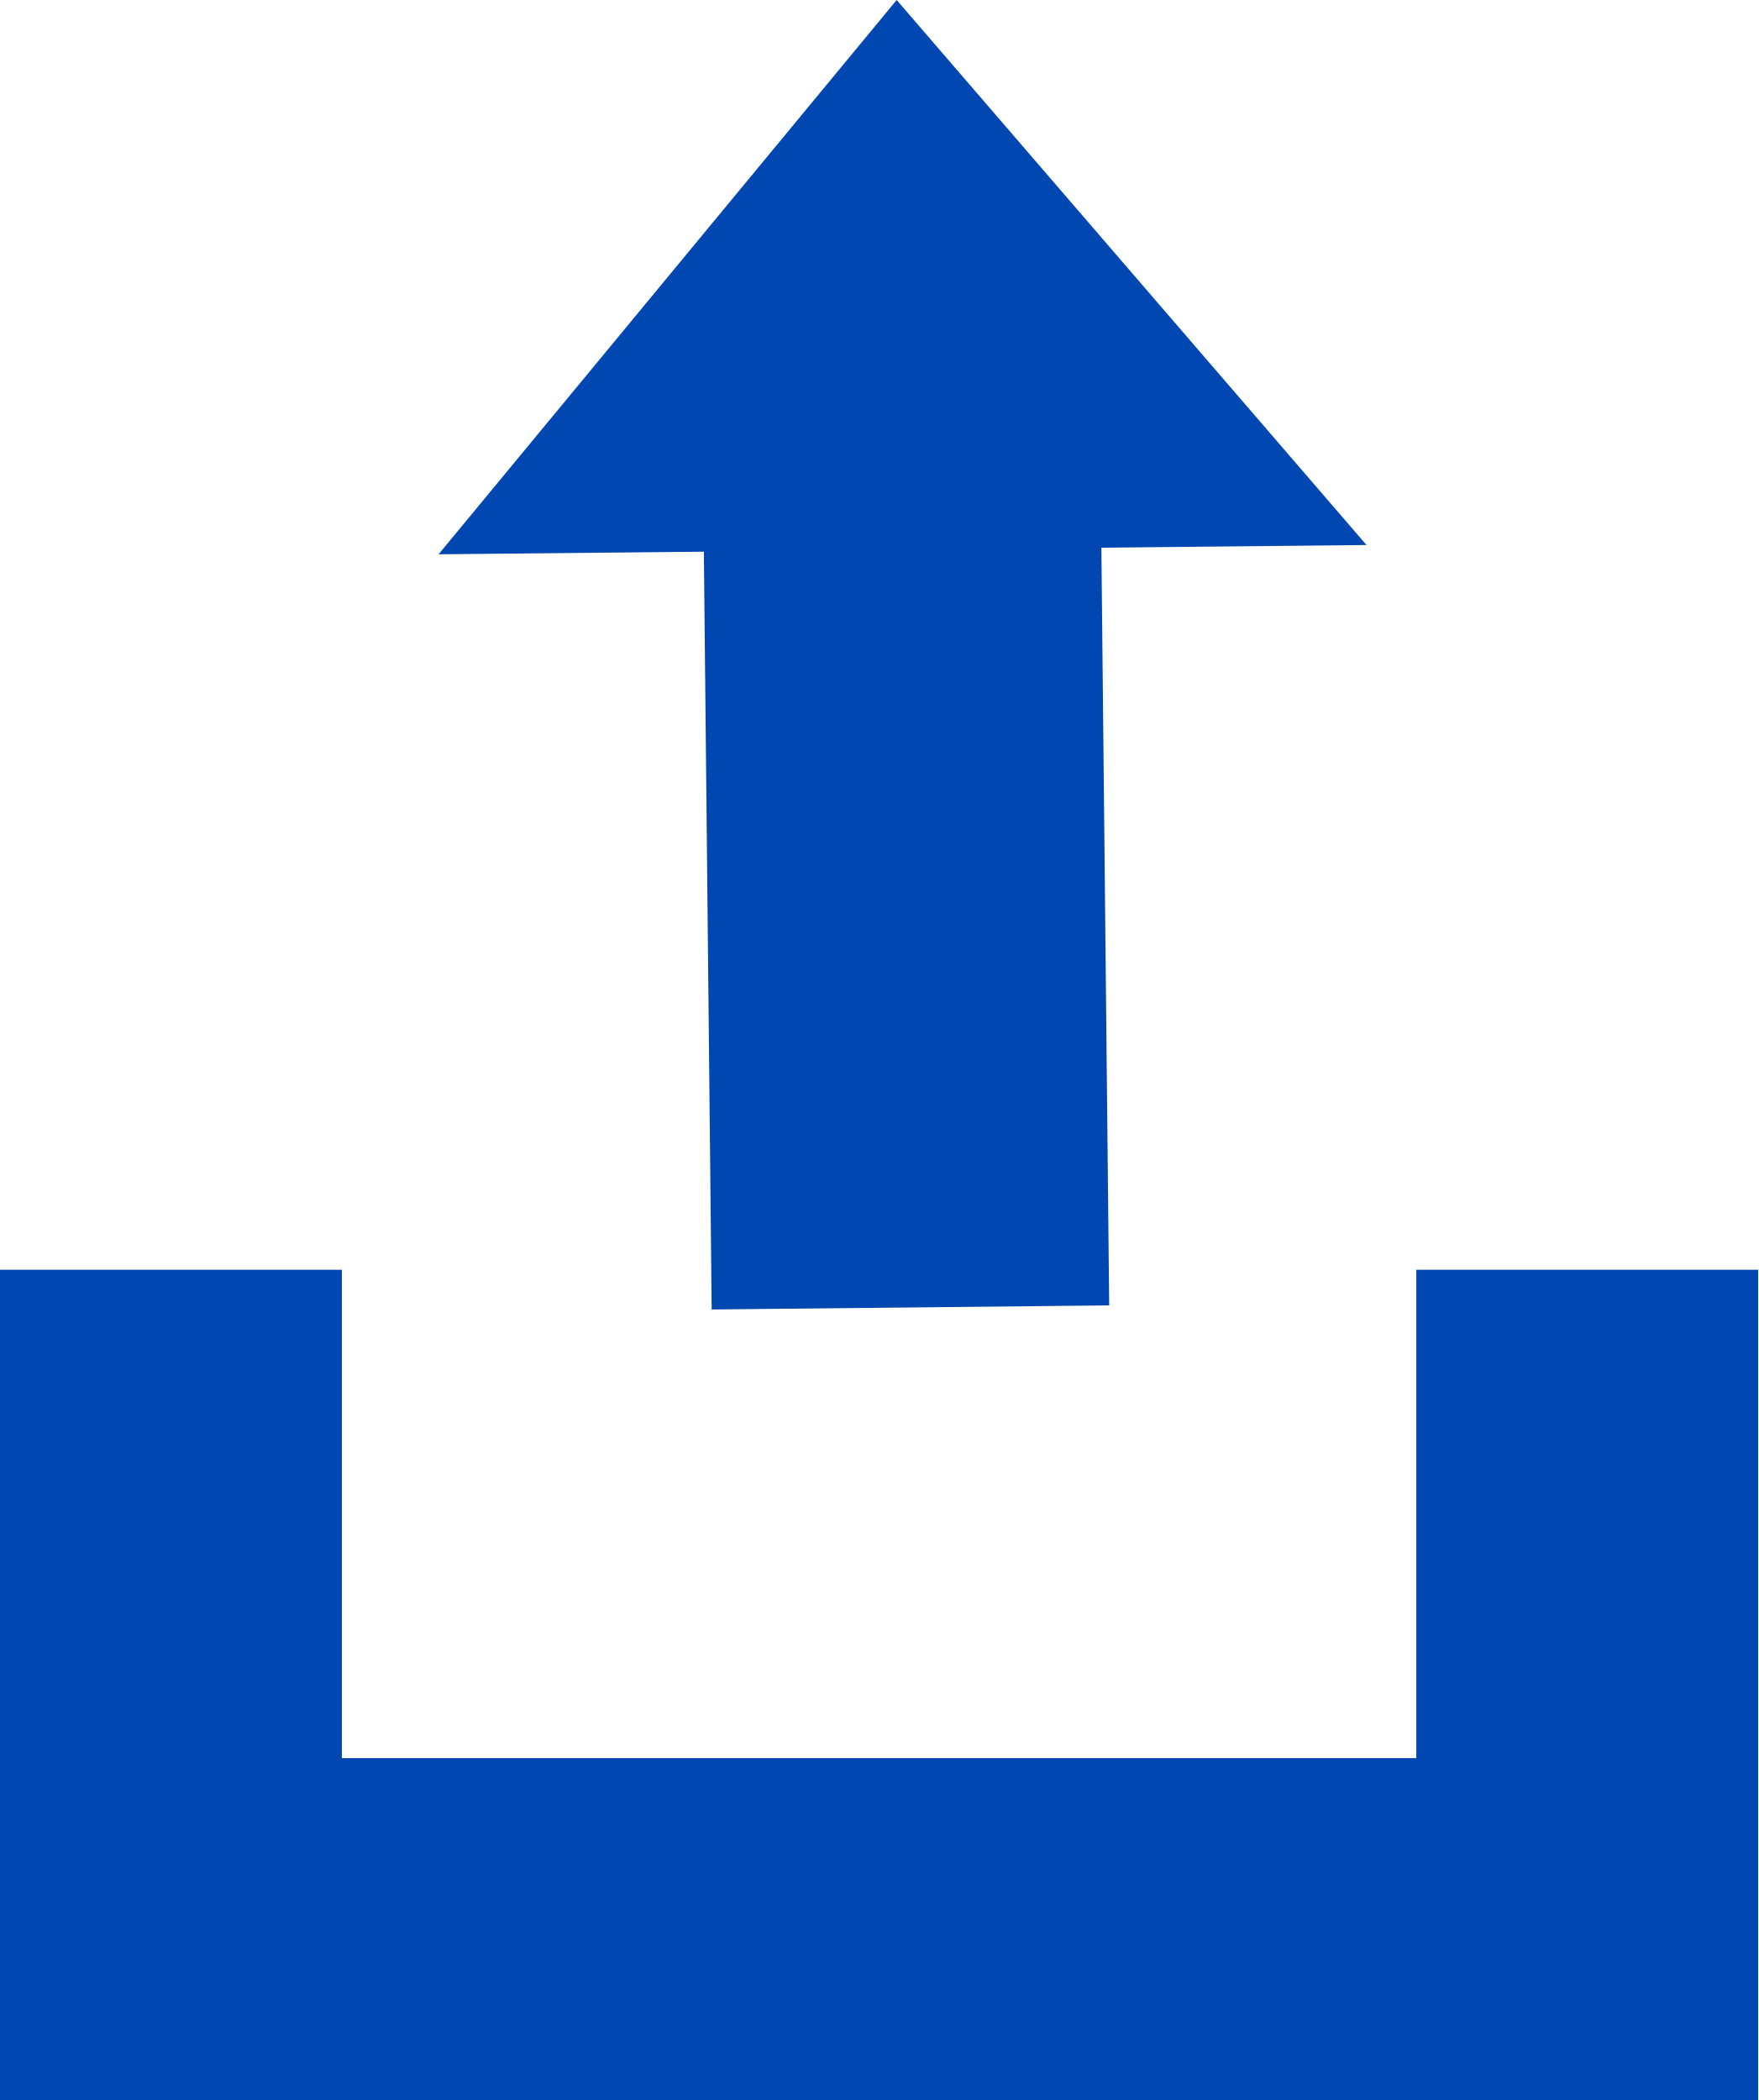
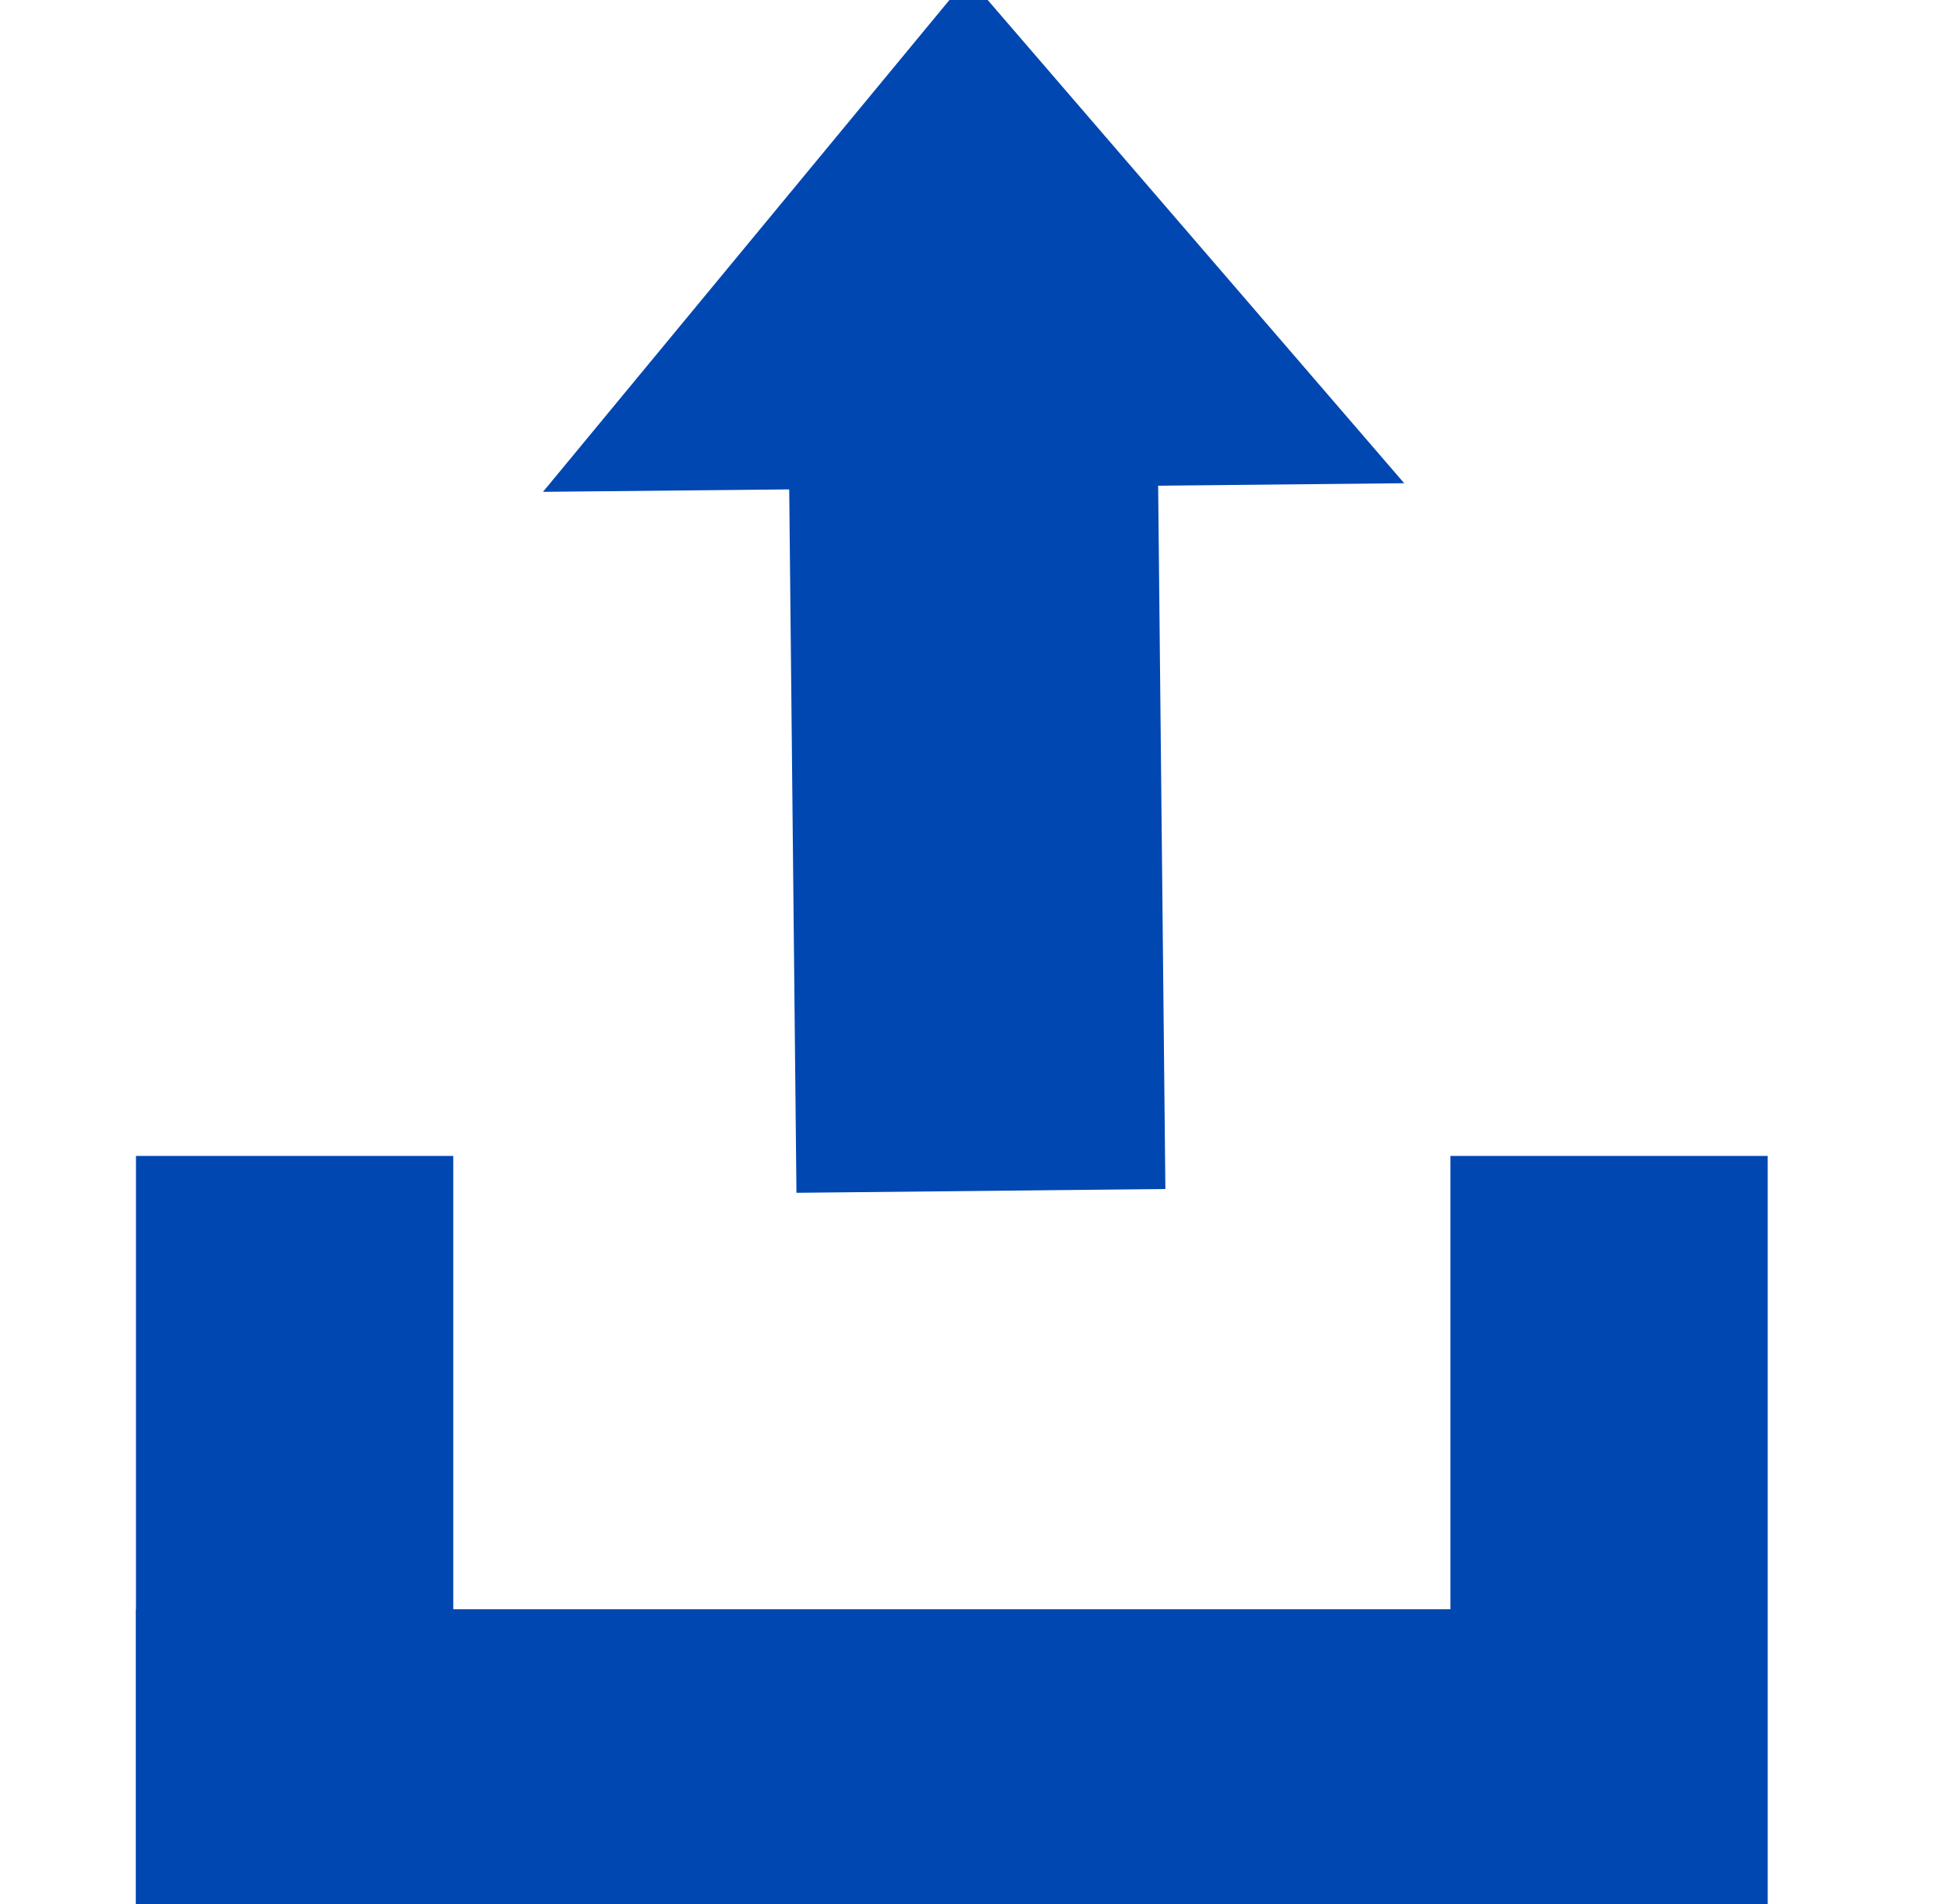
- <svg xmlns="http://www.w3.org/2000/svg" id="Ebene_2" data-name="Ebene 2" viewBox="0 0 36 43">
-   <defs>
-     <style>
-       .cls-1 {
-         fill: #0147b1;
-         stroke-width: 0px;
-       }
-     </style>
-   </defs>
-   <g id="Ebene_1-2" data-name="Ebene 1">
-     <rect class="cls-1" x="14.47" y="8.68" width="8.14" height="18.1" transform="translate(37.27 35.26) rotate(179.41)" />
-     <polygon class="cls-1" points="18.36 0 8.98 11.35 27.98 11.16 18.36 0" />
-     <rect class="cls-1" y="26" width="7" height="17" />
-     <rect class="cls-1" x="14" y="22" width="7" height="35" transform="translate(-22 57) rotate(-90)" />
-     <rect class="cls-1" x="29" y="26" width="7" height="17" />
+ <svg xmlns="http://www.w3.org/2000/svg" width="43" height="42" data-name="Ebene 2">
+   <g>
+     <g id="Ebene_1-2" data-name="Ebene 1">
+       <rect transform="rotate(179.41 40.27 34.76)" class="cls-1" x="54.74" y="43.44" width="8.14" height="18.1" fill="#0147b1" stroke-width="0px" id="svg_1" />
+       <polygon class="cls-1" points="21.36,-0.5 11.98,10.85 30.98,10.66 21.36,-0.5 " fill="#0147b1" stroke-width="0px" id="svg_2" />
+       <rect class="cls-1" y="25.5" width="7" height="17" fill="#0147b1" stroke-width="0px" id="svg_3" x="3" />
+       <rect transform="rotate(-90 -19 56.5)" class="cls-1" x="-5" y="78.5" width="7" height="35" fill="#0147b1" stroke-width="0px" id="svg_4" />
+       <rect class="cls-1" x="32" y="25.5" width="7" height="17" fill="#0147b1" stroke-width="0px" id="svg_5" />
+     </g>
  </g>
</svg>
